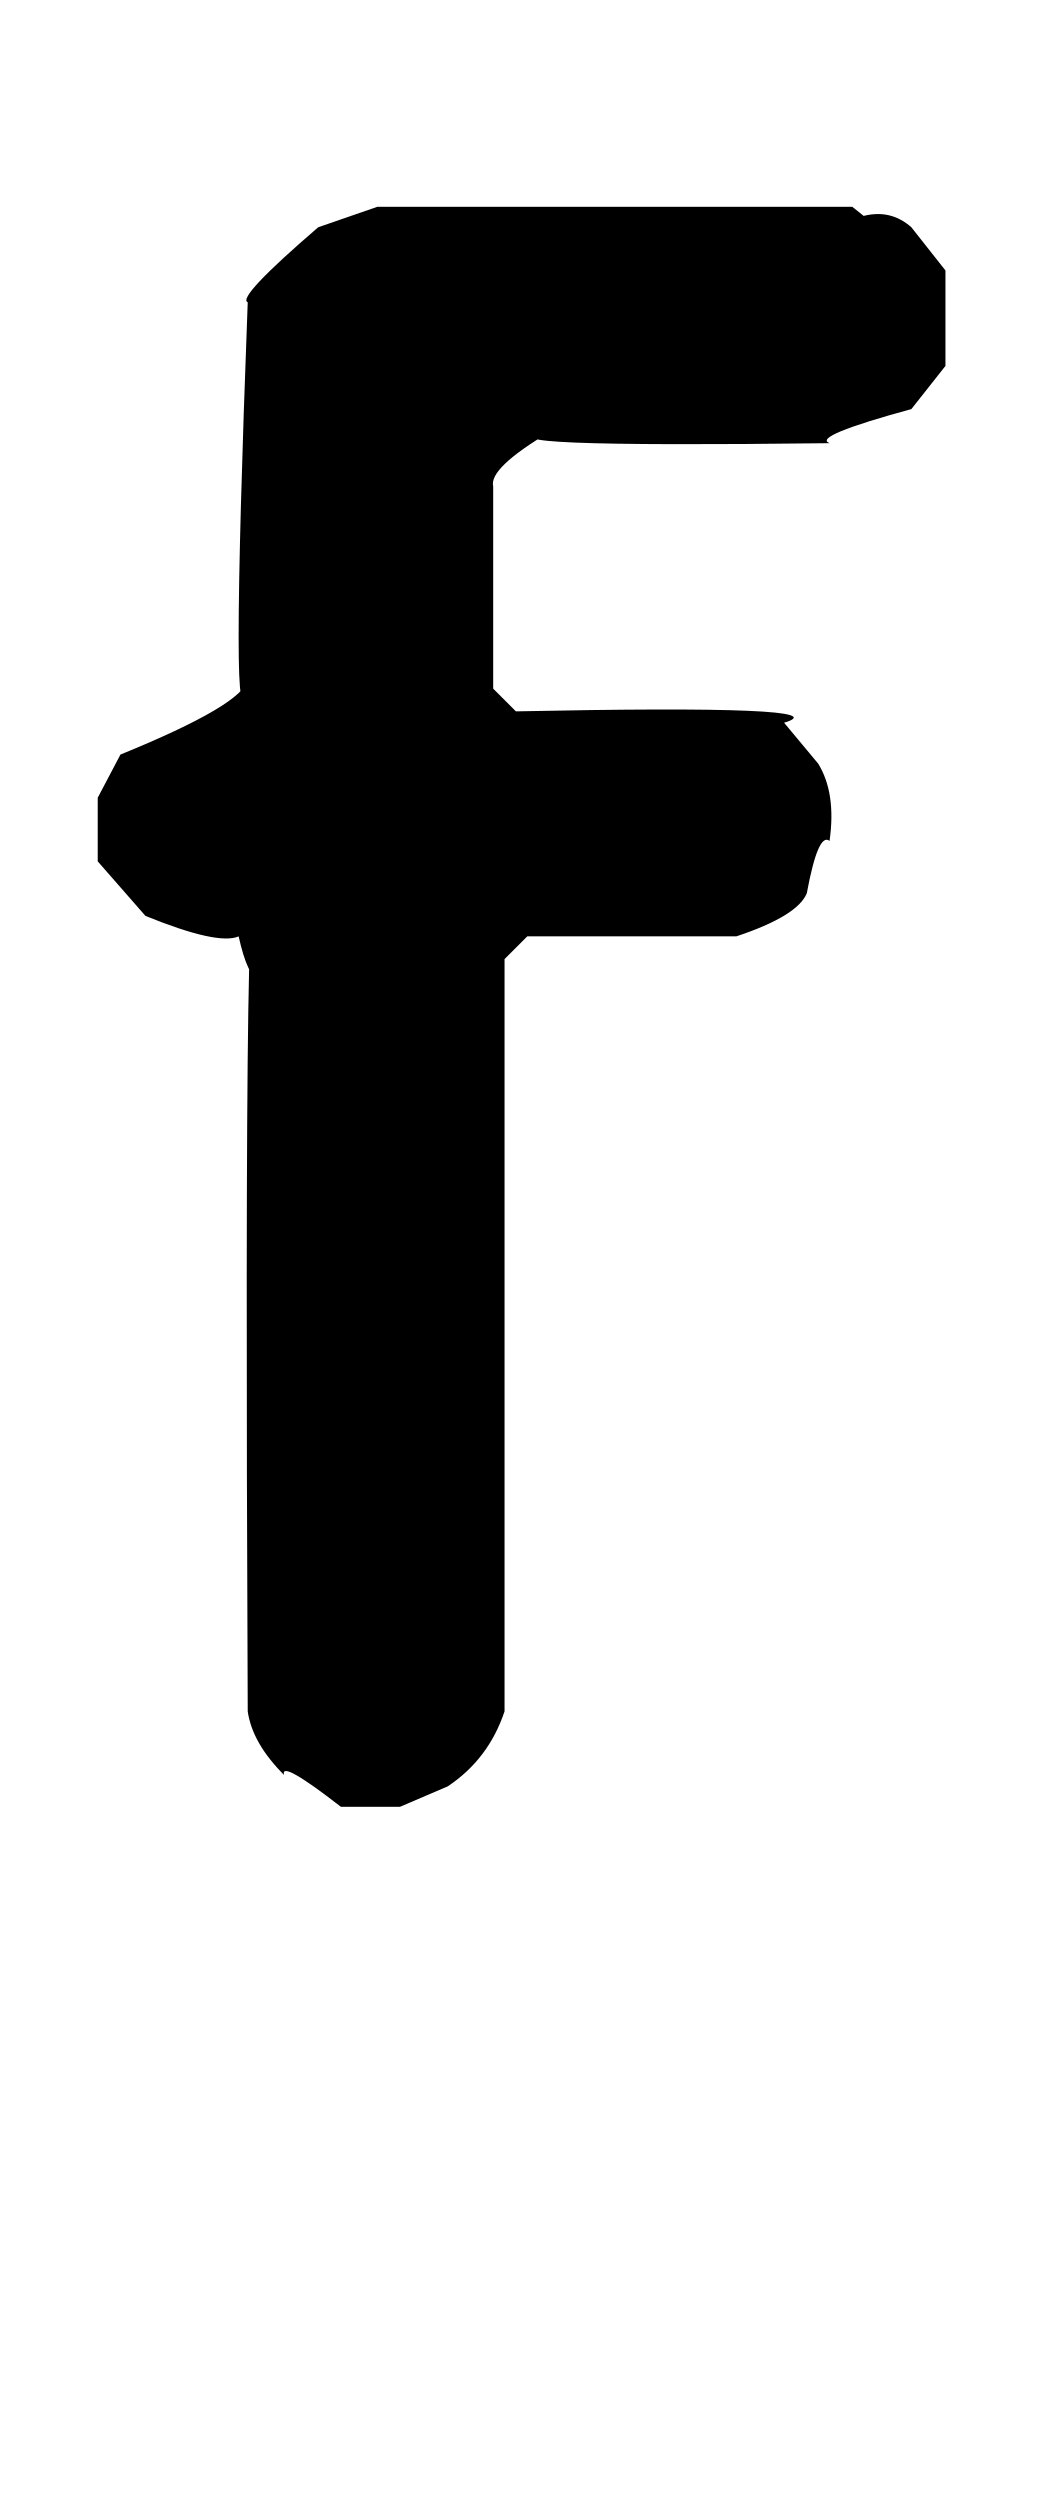
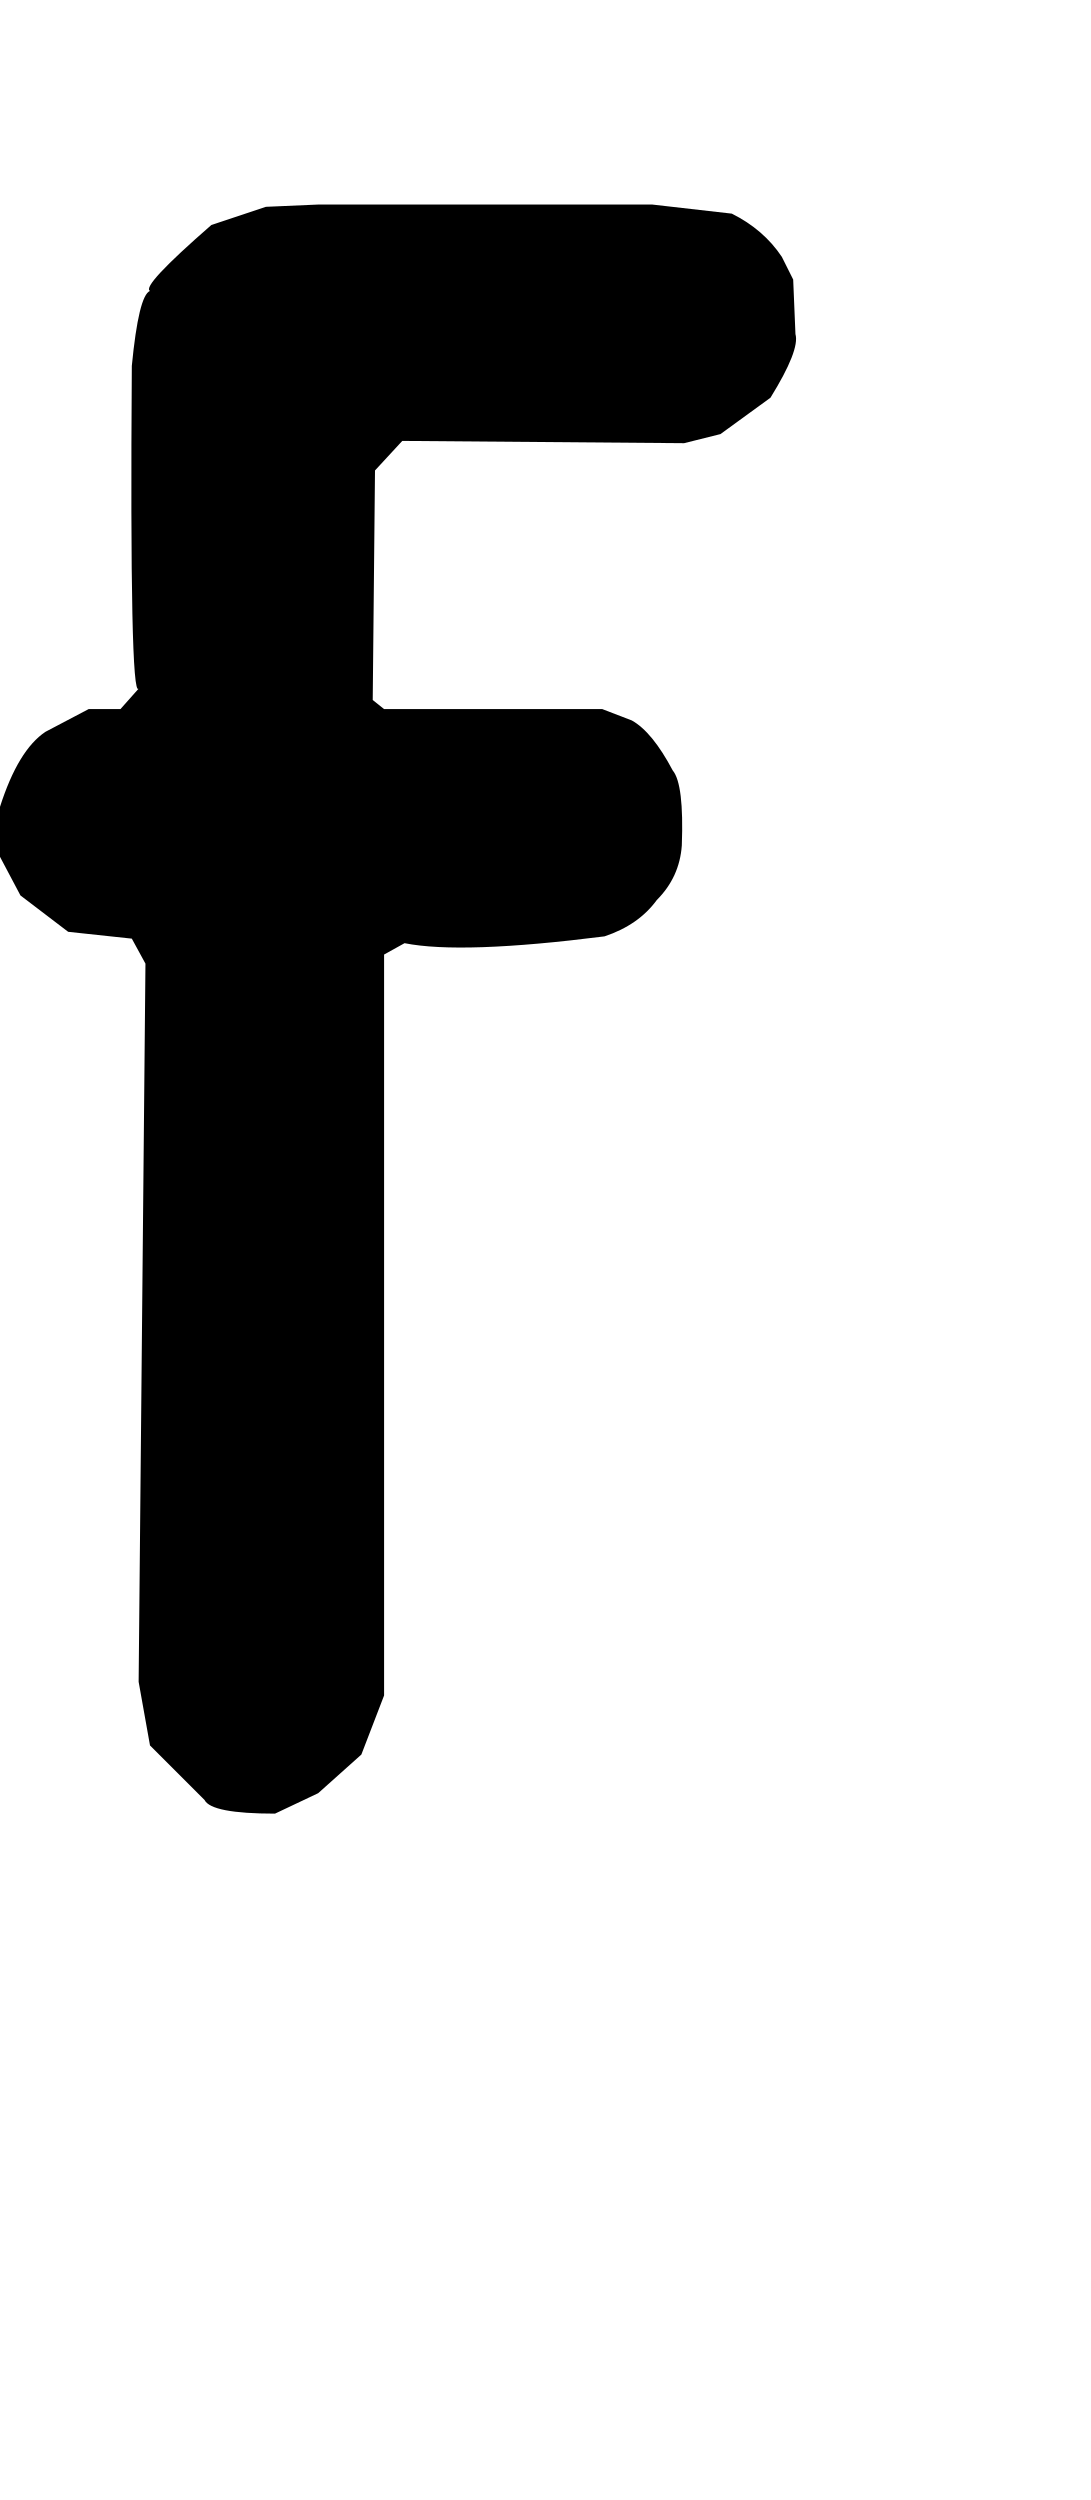
- <svg xmlns="http://www.w3.org/2000/svg" viewBox="0 0 464 1100" width="464" height="1100">
+ <svg xmlns="http://www.w3.org/2000/svg" viewBox="0 0 480 1100" width="480" height="1100">
  <g transform="translate(0,800) scale(1,-1)">
-     <path d="M380 705Q392 708 401 700L416 681V639L401 620Q357 608 365 605Q203 603 242 610Q215 594 217 586V497L227 487Q372 490 345 482L360 464Q368 451 365 430Q360 434 355 407Q351 397 324 388H232L222 378V47Q215 26 197 14L176 5H150Q123 26 125 19Q111 33 109 47Q107 502 114 369Q109 370 105 388Q96 384 64 397L43 421V449L53 468Q107 490 109 501Q101 456 109 667Q104 669 140 700L166 709H375Z" fill="#000" />
+     <path d="M142 710H287L322 706Q336 699 344 687L349 677L350 653Q352 646 339 625L317 609L301 605L177 606L165 593L164 492L169 488H265L278 483Q287 478 296 461Q301 455 300 428Q299 414 289 404Q281 393 266 388Q203 380 178 385L169 380V54L159 28L140 11L121 2Q93 2 90 8L66 32L61 60L64 376L58 387L30 390L9 406L0 423V445Q8 470 20 478L39 488H53L61 497Q57 492 58 639Q61 670 66 672Q62 674 93 701L117 709L140 710Z" fill="#000" />
  </g>
</svg>
